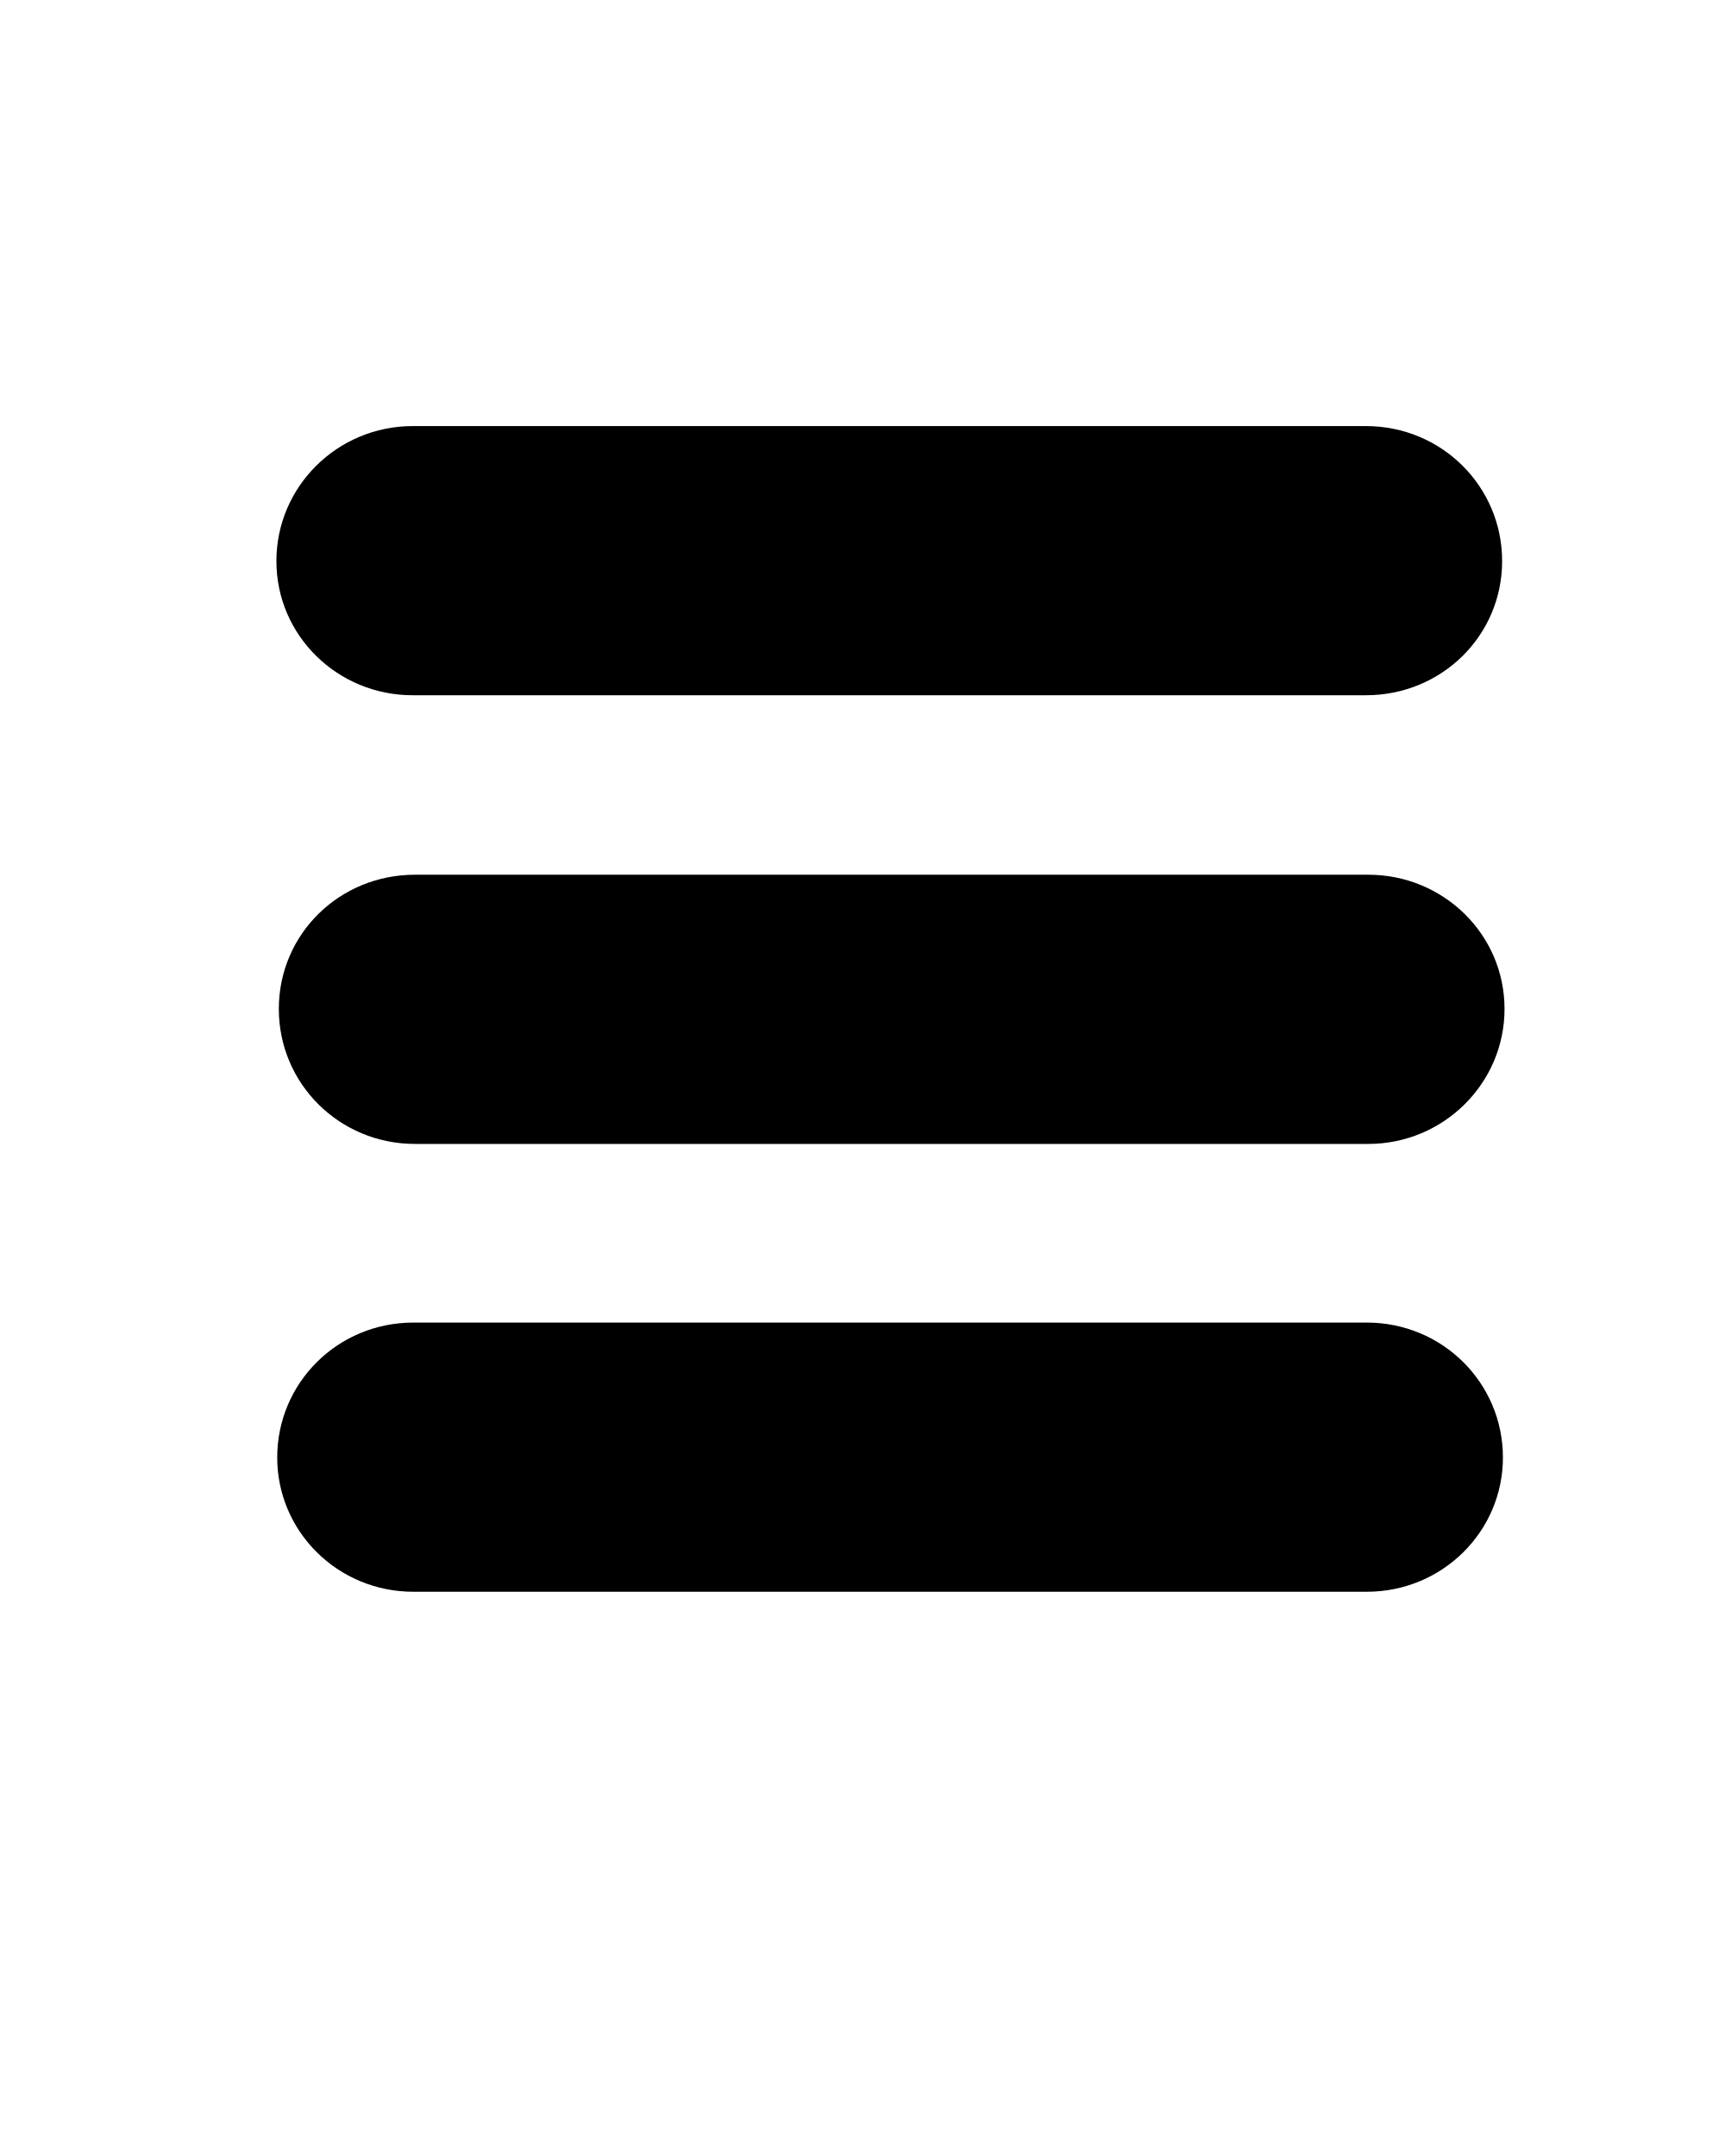
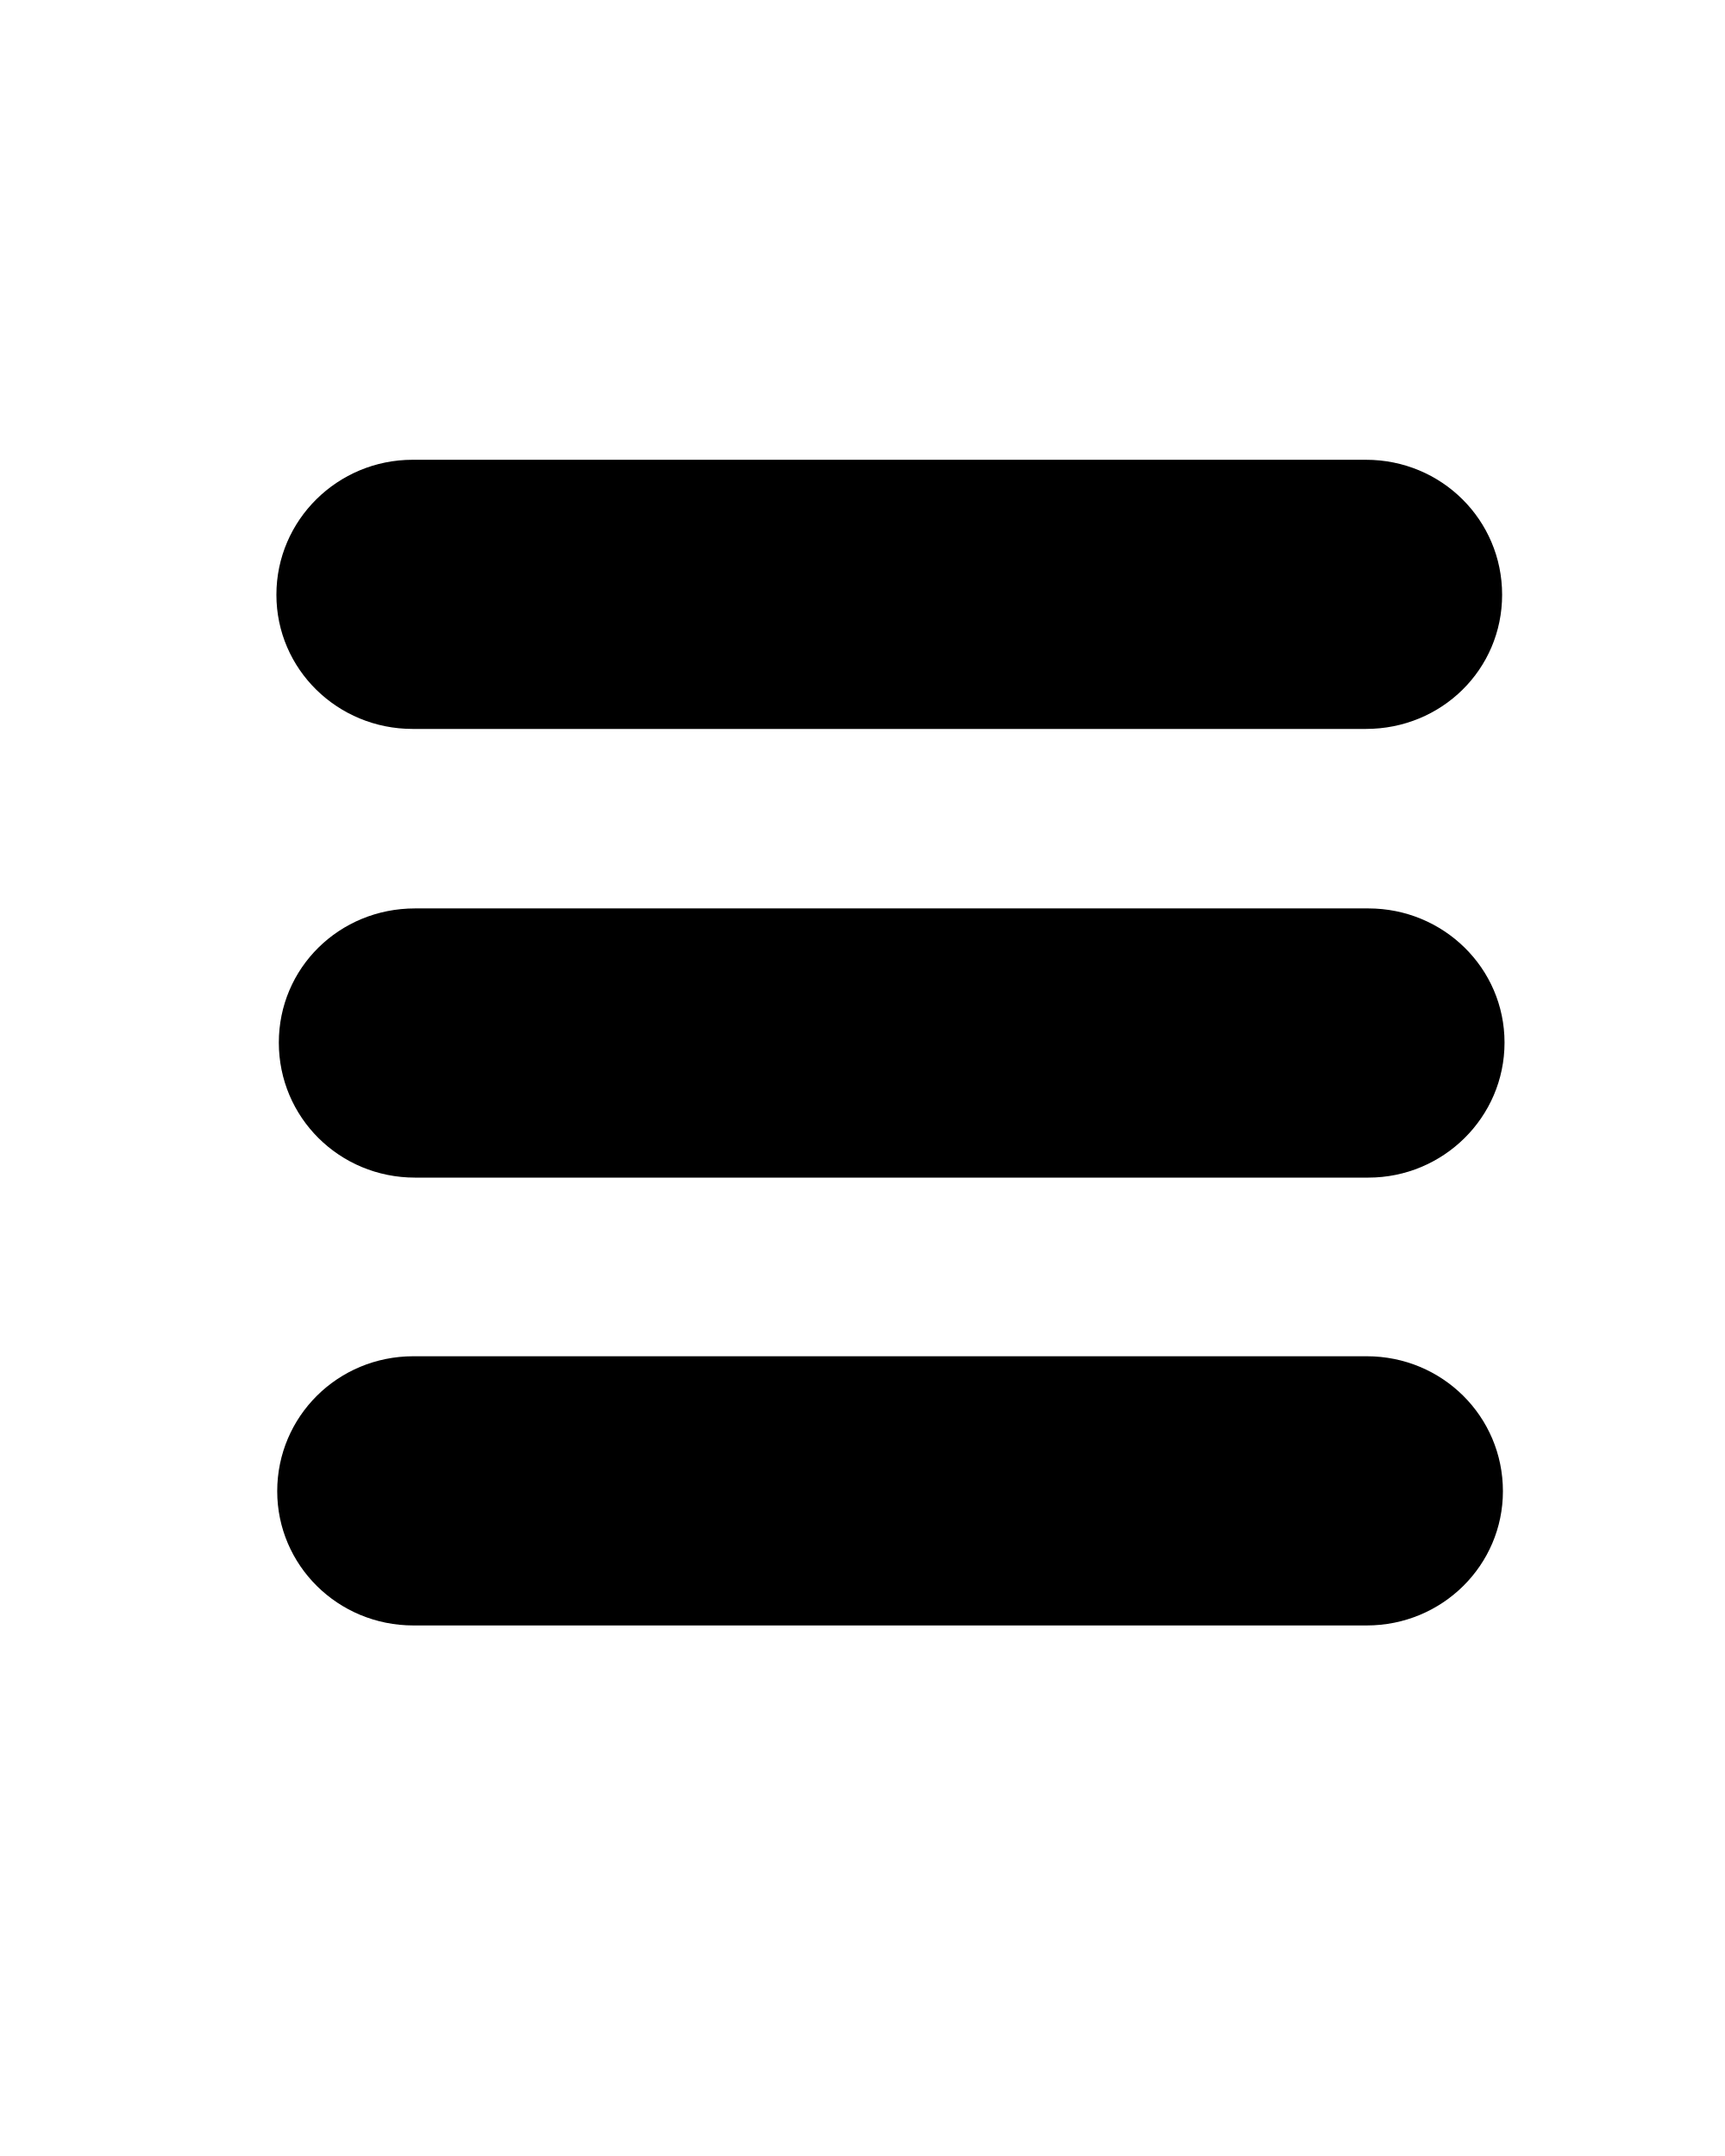
<svg xmlns="http://www.w3.org/2000/svg" version="1.1" width="819" height="1024" viewBox="0 0 819 1024">
  <g id="icomoon-ignore">
</g>
-   <path d="M195.945 202.371h452.727c35.966 0 64.683 28.663 64.683 64.104 0 35.449-28.717 63.734-64.683 63.734h-452.727c-35.587 0-64.683-28.285-64.683-63.734s29.082-64.104 64.683-64.104v0z" />
-   <path d="M197.089 415.455h452.727c35.587 0 64.683 28.286 64.683 63.726 0 35.449-29.088 64.129-64.683 64.129h-452.727c-35.968 0-64.675-28.67-64.675-64.129 0-35.449 28.705-63.726 64.675-63.726v0z" />
-   <path d="M196.324 628.158h452.727c35.966 0 64.683 28.663 64.683 64.1 0 35.068-28.717 63.754-64.683 63.754h-452.727c-35.968 0-64.675-28.682-64.675-63.754 0-35.439 28.705-64.1 64.675-64.1v0z" />
+   <path d="M195.945 218.371h452.727c35.966 0 64.683 28.663 64.683 64.104 0 35.449-28.717 63.734-64.683 63.734h-452.727c-35.587 0-64.683-28.285-64.683-63.734s29.082-64.104 64.683-64.104v0z" />
+   <path d="M197.089 431.455h452.727c35.587 0 64.683 28.286 64.683 63.726 0 35.449-29.088 64.129-64.683 64.129h-452.727c-35.968 0-64.675-28.67-64.675-64.129 0-35.449 28.705-63.726 64.675-63.726v0z" />
+   <path d="M196.324 644.158h452.727c35.966 0 64.683 28.663 64.683 64.1 0 35.068-28.717 63.754-64.683 63.754h-452.727c-35.968 0-64.675-28.682-64.675-63.754 0-35.439 28.705-64.1 64.675-64.1v0z" />
</svg>
